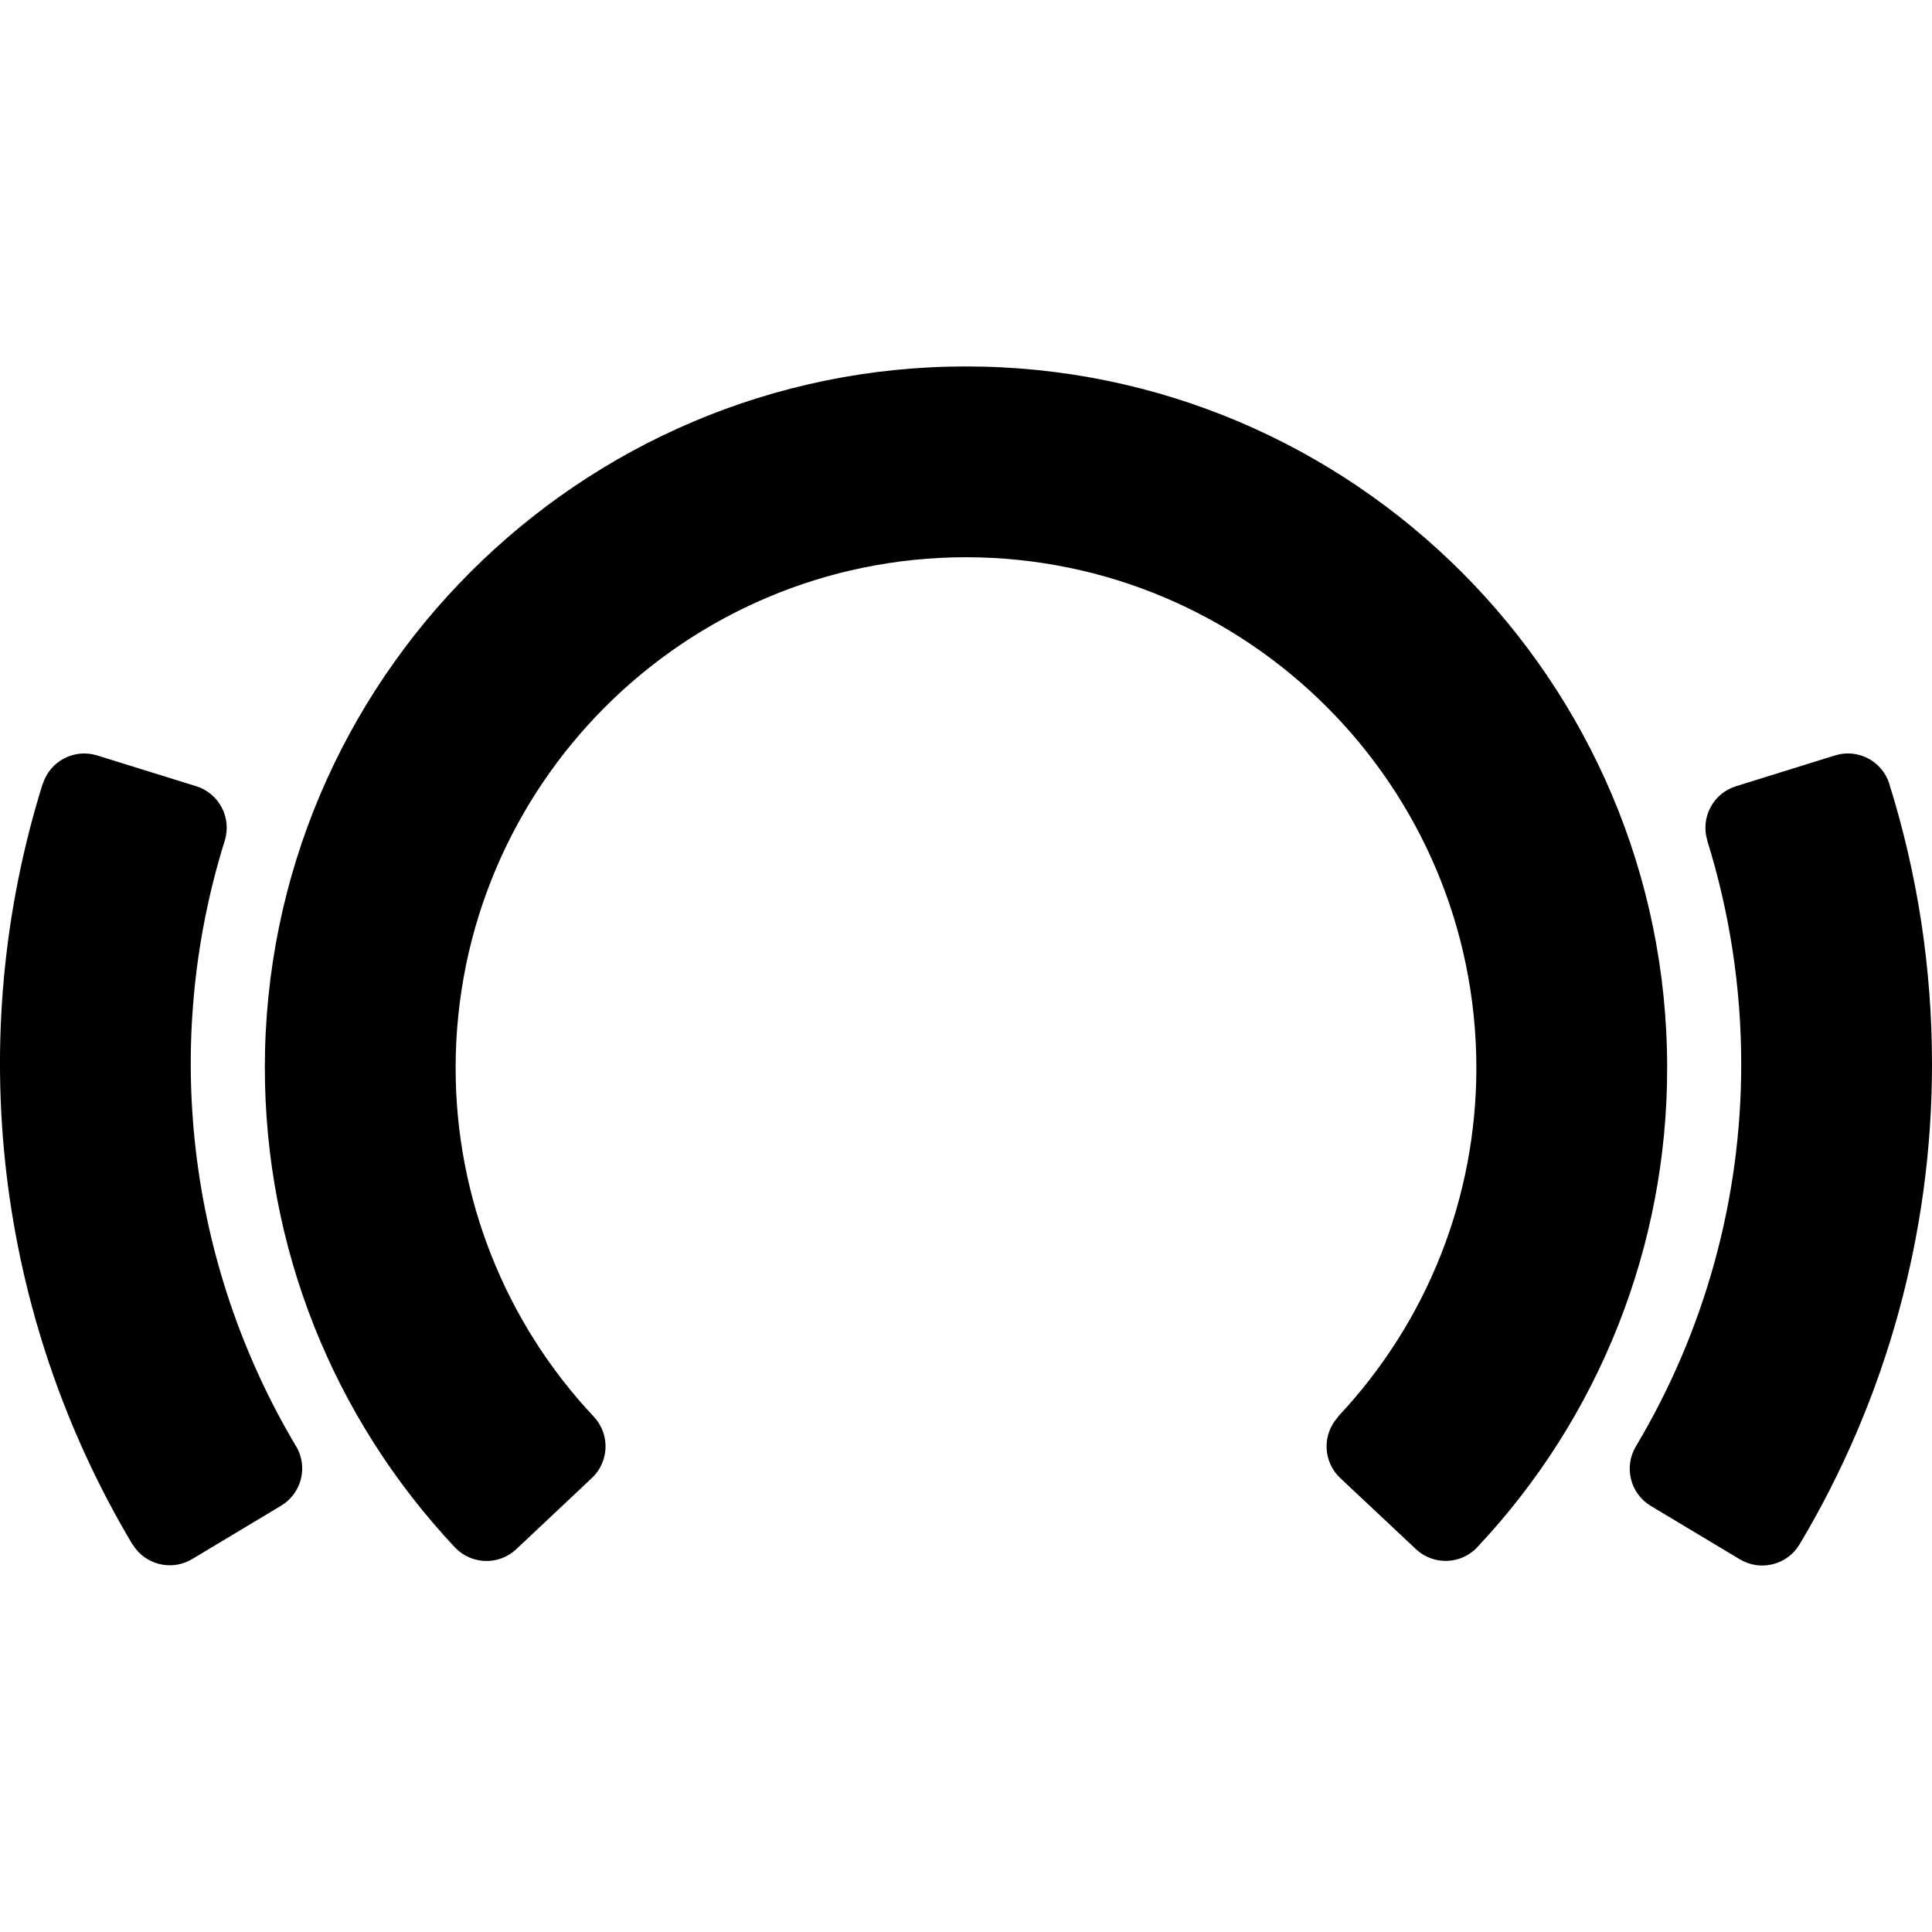
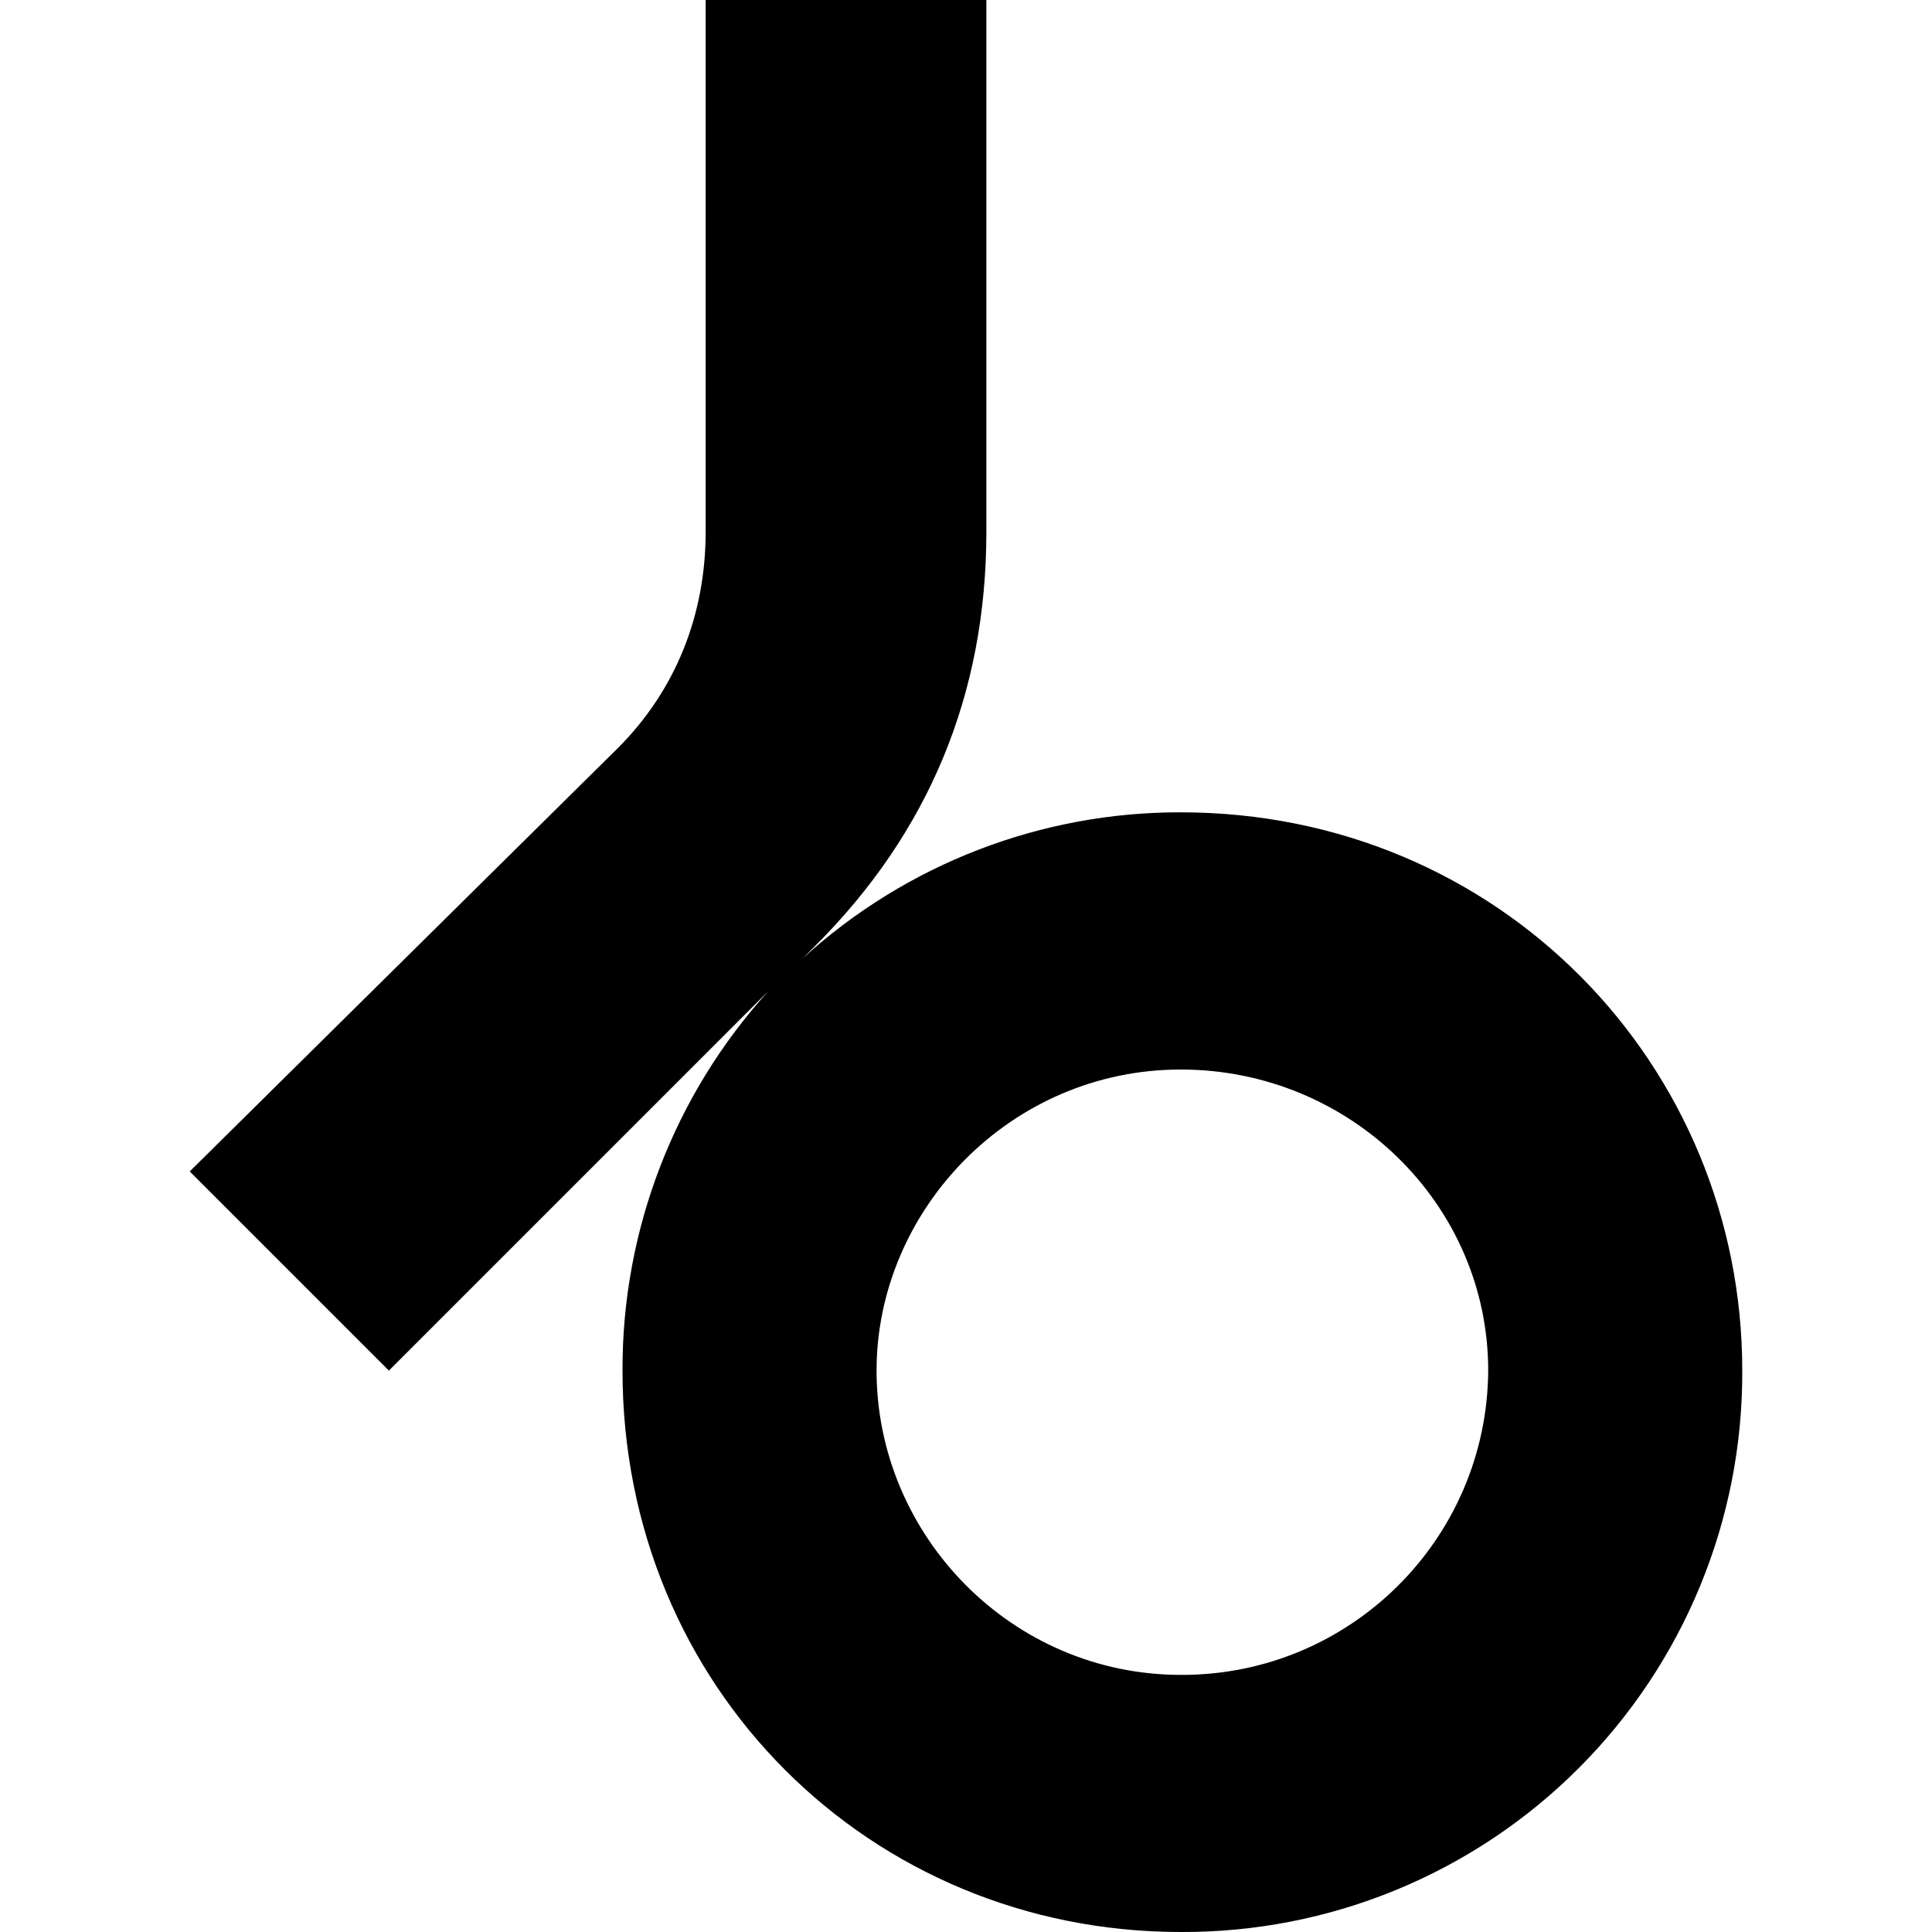
<svg xmlns="http://www.w3.org/2000/svg" role="img" viewBox="0 0 24 24" fill="currentColor">
-   <path d="M3.68 17.97a9.293 9.293 0 01-.888-7.527.54.54 0 00-.354-.676l-1.232-.383a.54.54 0 00-.673.35H.531a11.66 11.66 0 001.115 9.452h.002a.54.54 0 00.738.182l1.105-.663a.54.54 0 00.19-.735zM24 13.22c0-1.187-.178-2.357-.53-3.48h.001l-.001-.003-.001-.004a.54.54 0 00-.674-.349l-1.23.383a.54.54 0 00-.356.674l-.001.001c.279.896.422 1.83.422 2.778a9.25 9.25 0 01-1.31 4.75.54.54 0 00.188.738l1.106.663a.54.54 0 00.74-.185A11.624 11.624 0 0024 13.22m-3.29.042c0-4.803-3.907-8.71-8.71-8.71-4.802 0-8.71 3.907-8.71 8.71 0 2.222.838 4.338 2.361 5.96a.54.54 0 00.763.022l.939-.884a.54.54 0 00.025-.76 6.317 6.317 0 01-1.718-4.338A6.346 6.346 0 0112 6.922a6.347 6.347 0 016.34 6.34c0 1.616-.61 3.157-1.72 4.337l.003.002a.54.54 0 00.026.76l.94.883a.54.54 0 00.762-.023h-.001a8.676 8.676 0 002.36-5.96z" />
+   <path d="M14.668 24c-3.857 0-6.935-3.039-6.935-6.974a6.98 6.98 0 011.812-4.714l-4.714 4.714-2.474-2.474 5.319-5.26c.72-.72 1.09-1.656 1.09-2.688V0h3.487v6.604c0 2.026-.72 3.74-2.123 5.143l-.156.156a6.945 6.945 0 014.694-1.812c3.955 0 6.975 3.136 6.975 6.935A6.943 6.943 0 0114.668 24zm0-10.714c-2.123 0-3.779 1.753-3.779 3.74 0 2.045 1.675 3.78 3.78 3.78a3.804 3.804 0 003.818-3.78c0-2.065-1.715-3.74-3.819-3.74Z" />
</svg>
